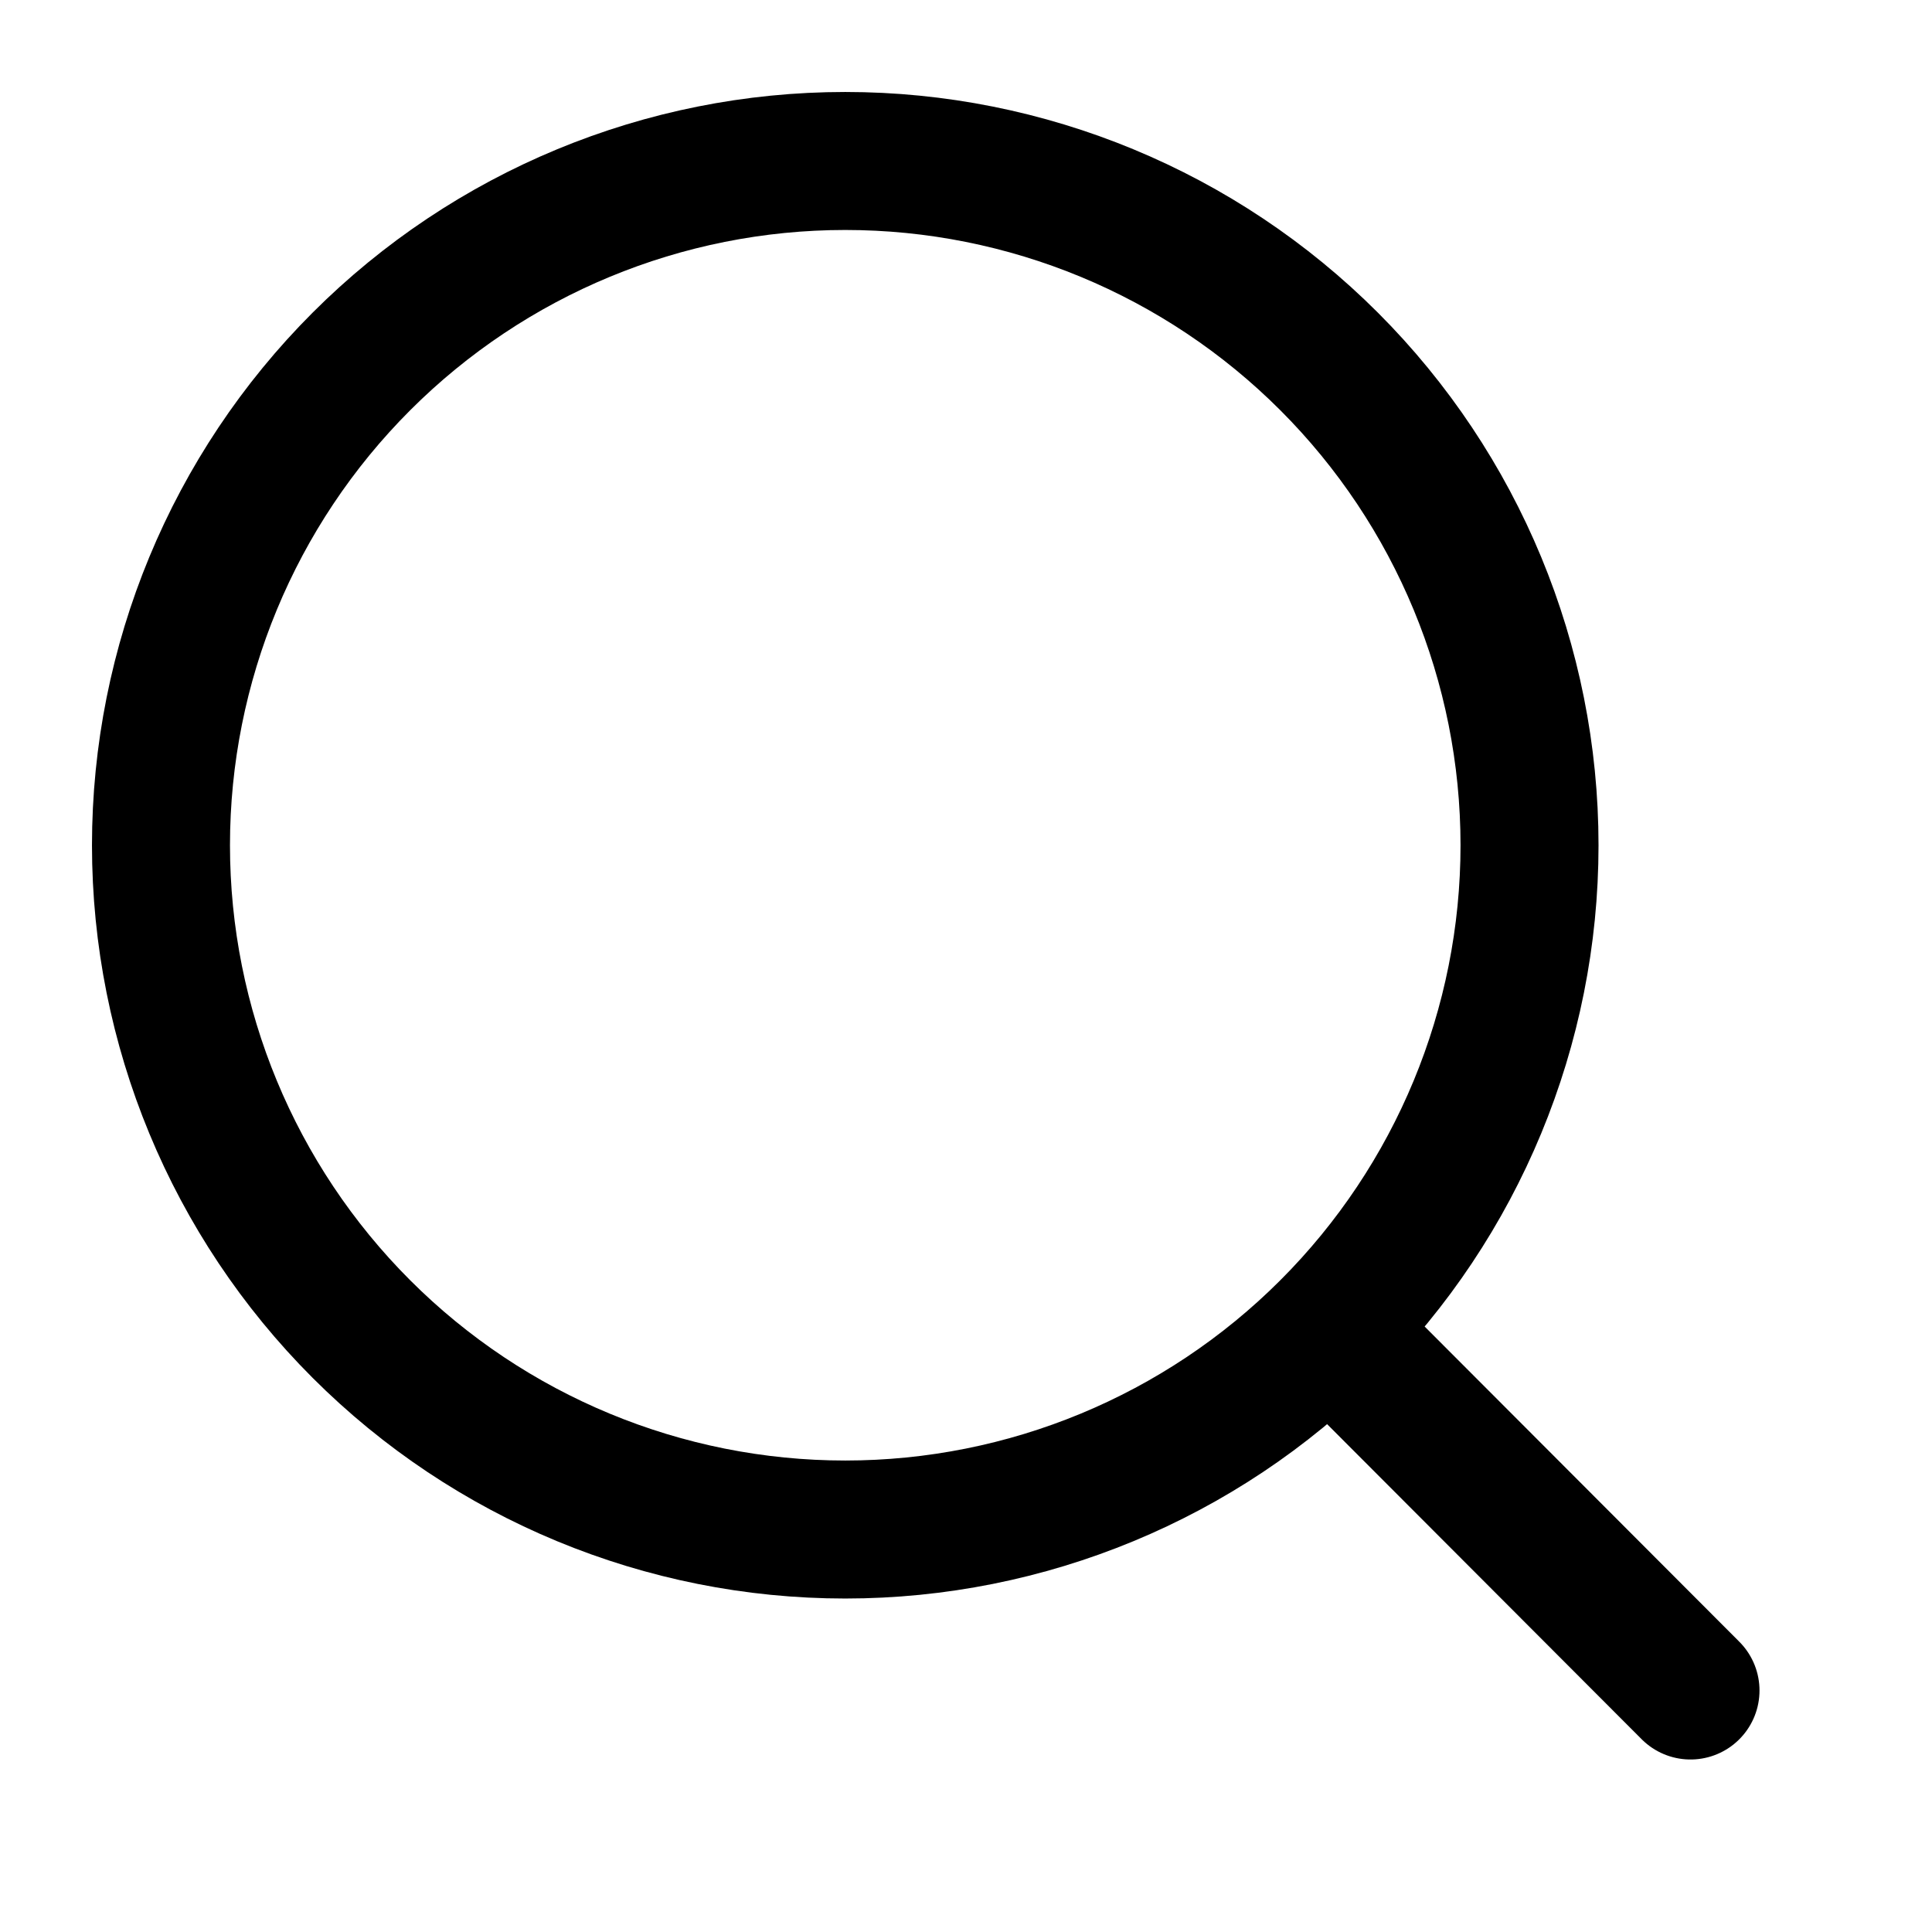
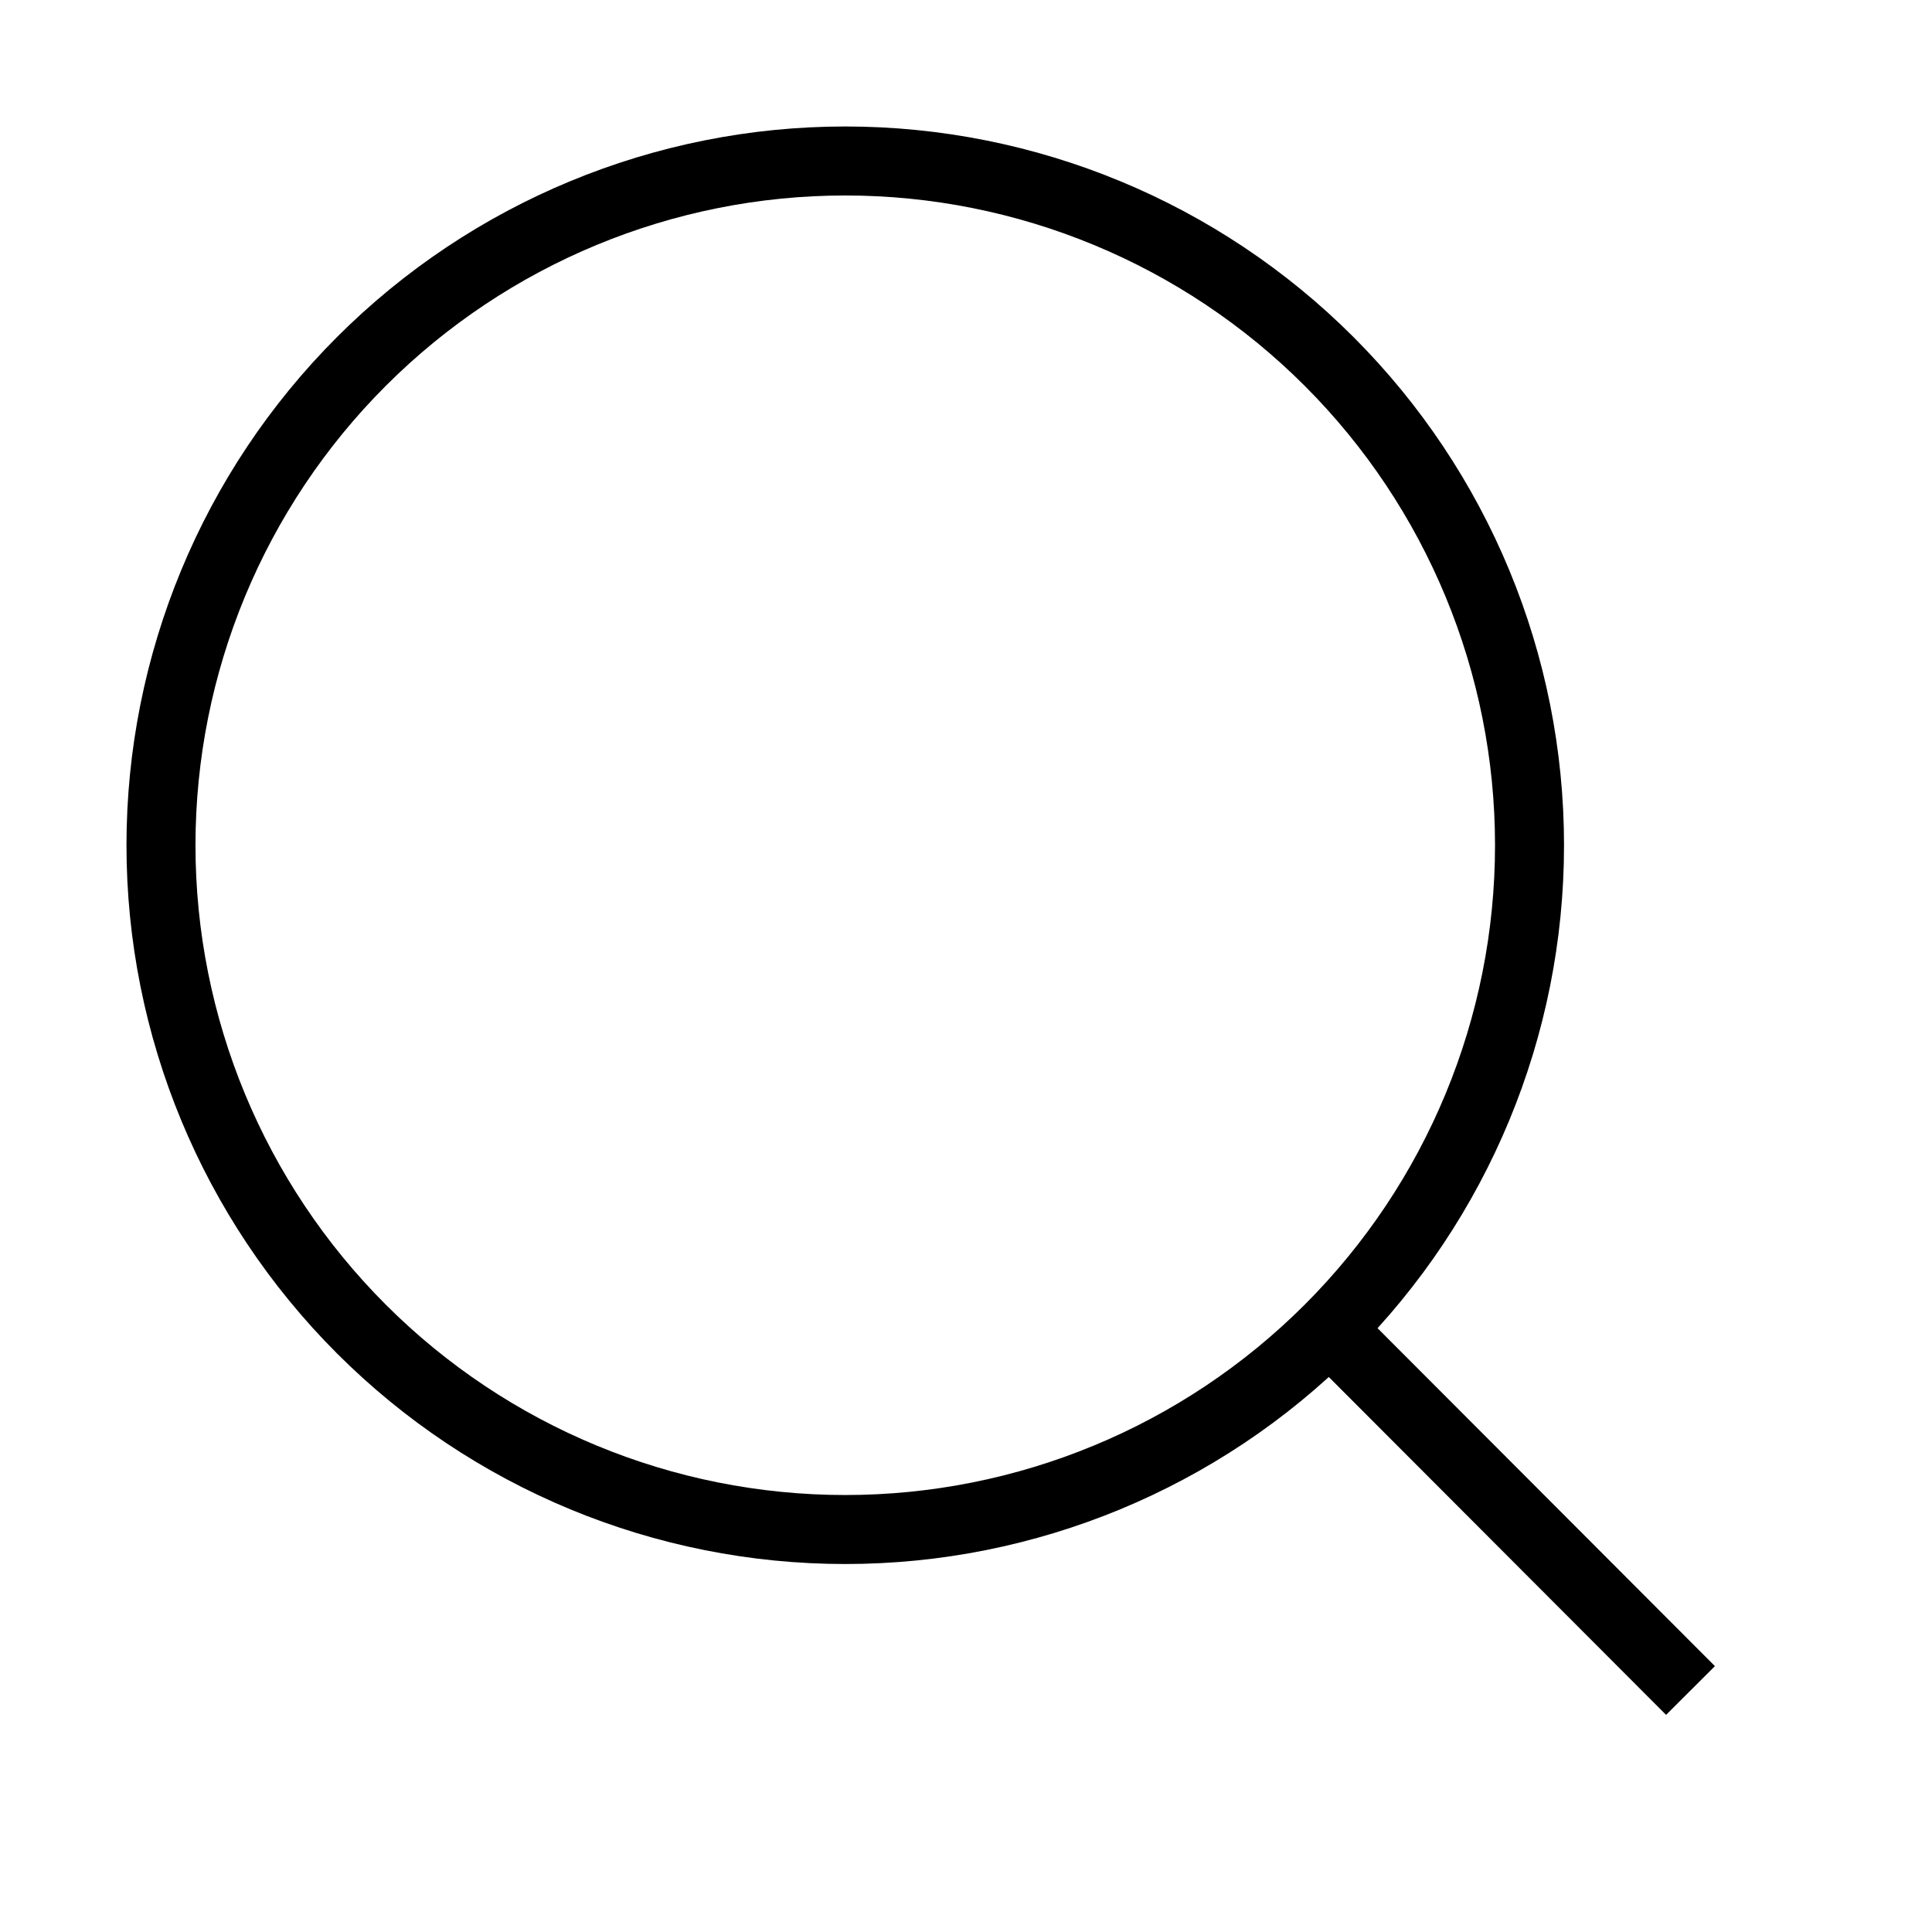
<svg xmlns="http://www.w3.org/2000/svg" width="28" height="28" viewBox="0 0 28 28" fill="none">
-   <path d="M24.5 24.5L19.266 19.257M22.167 12.25C22.167 14.88 21.122 17.402 19.262 19.262C17.402 21.122 14.88 22.167 12.25 22.167C9.62 22.167 7.098 21.122 5.238 19.262C3.378 17.402 2.333 14.88 2.333 12.25C2.333 9.62 3.378 7.098 5.238 5.238C7.098 3.378 9.62 2.333 12.25 2.333C14.88 2.333 17.402 3.378 19.262 5.238C21.122 7.098 22.167 9.62 22.167 12.25V12.25Z" stroke="black" stroke-width="2" stroke-linecap="round" />
+   <path d="M24.5 24.5L19.266 19.257M22.167 12.25C22.167 14.88 21.122 17.402 19.262 19.262C17.402 21.122 14.88 22.167 12.25 22.167C9.62 22.167 7.098 21.122 5.238 19.262C3.378 17.402 2.333 14.88 2.333 12.25C2.333 9.62 3.378 7.098 5.238 5.238C7.098 3.378 9.62 2.333 12.25 2.333C14.88 2.333 17.402 3.378 19.262 5.238C21.122 7.098 22.167 9.62 22.167 12.25V12.25Z" stroke="black" strokeWidth="2" strokeLinecap="round" />
</svg>
